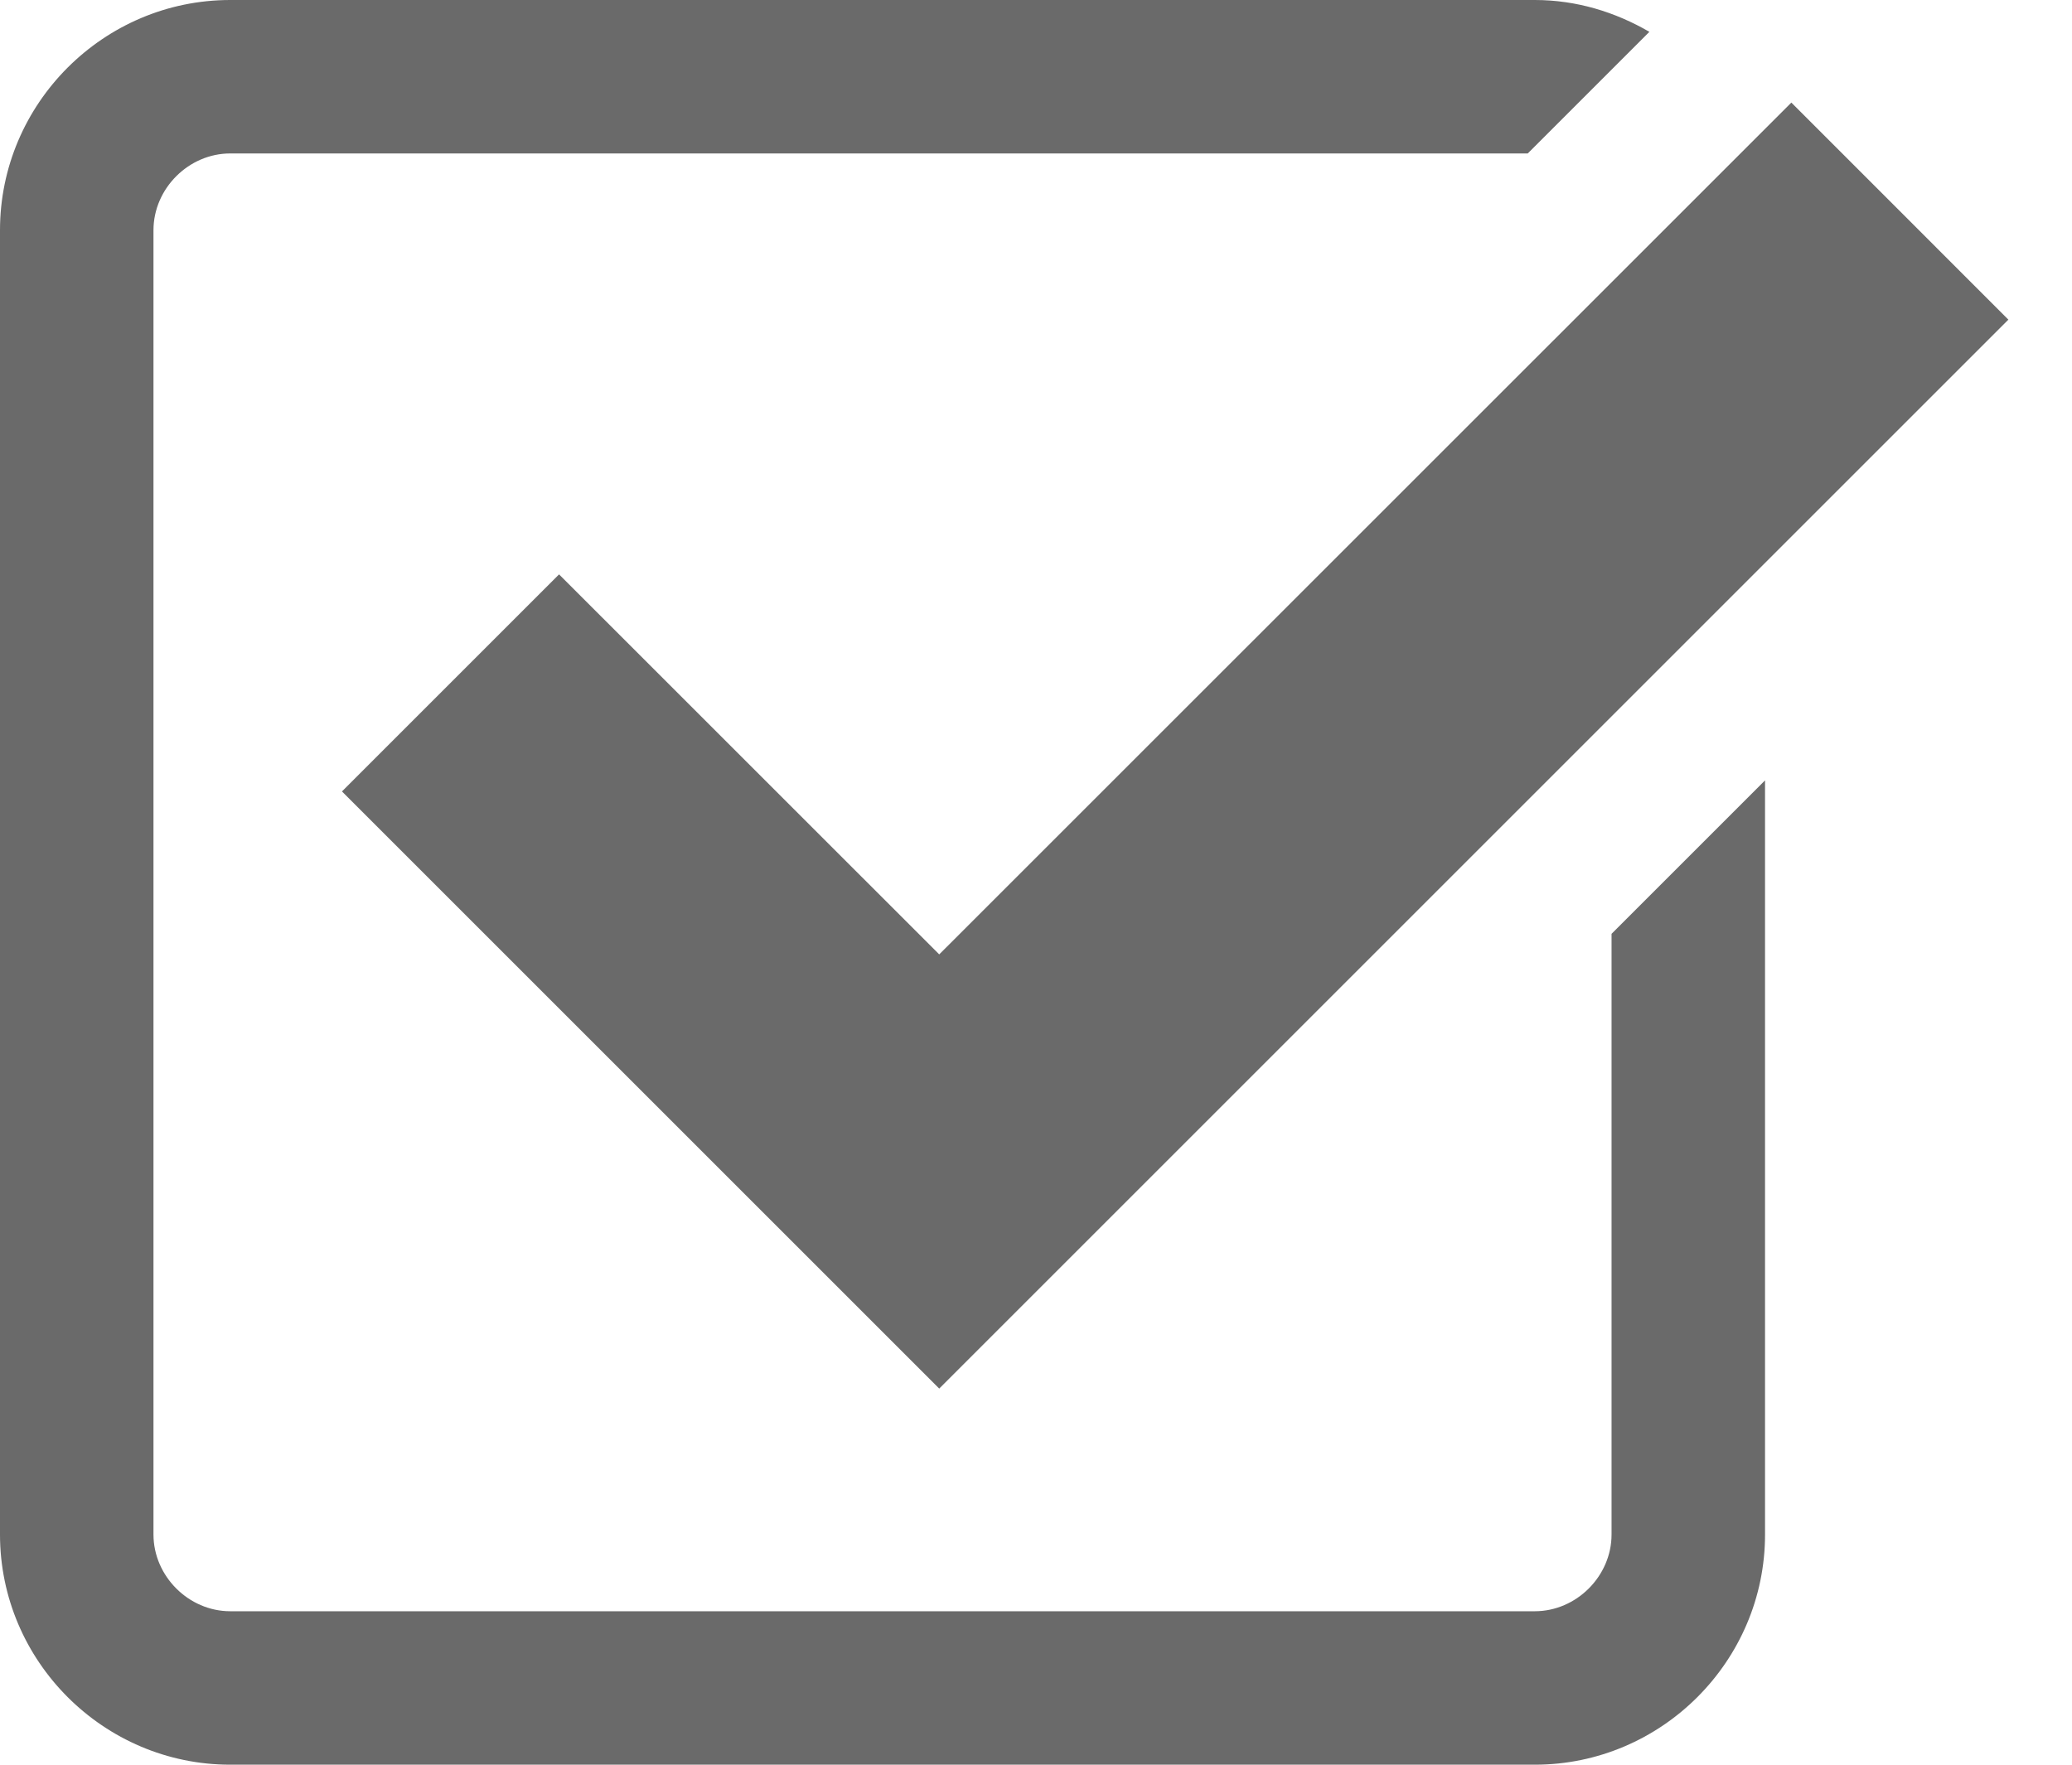
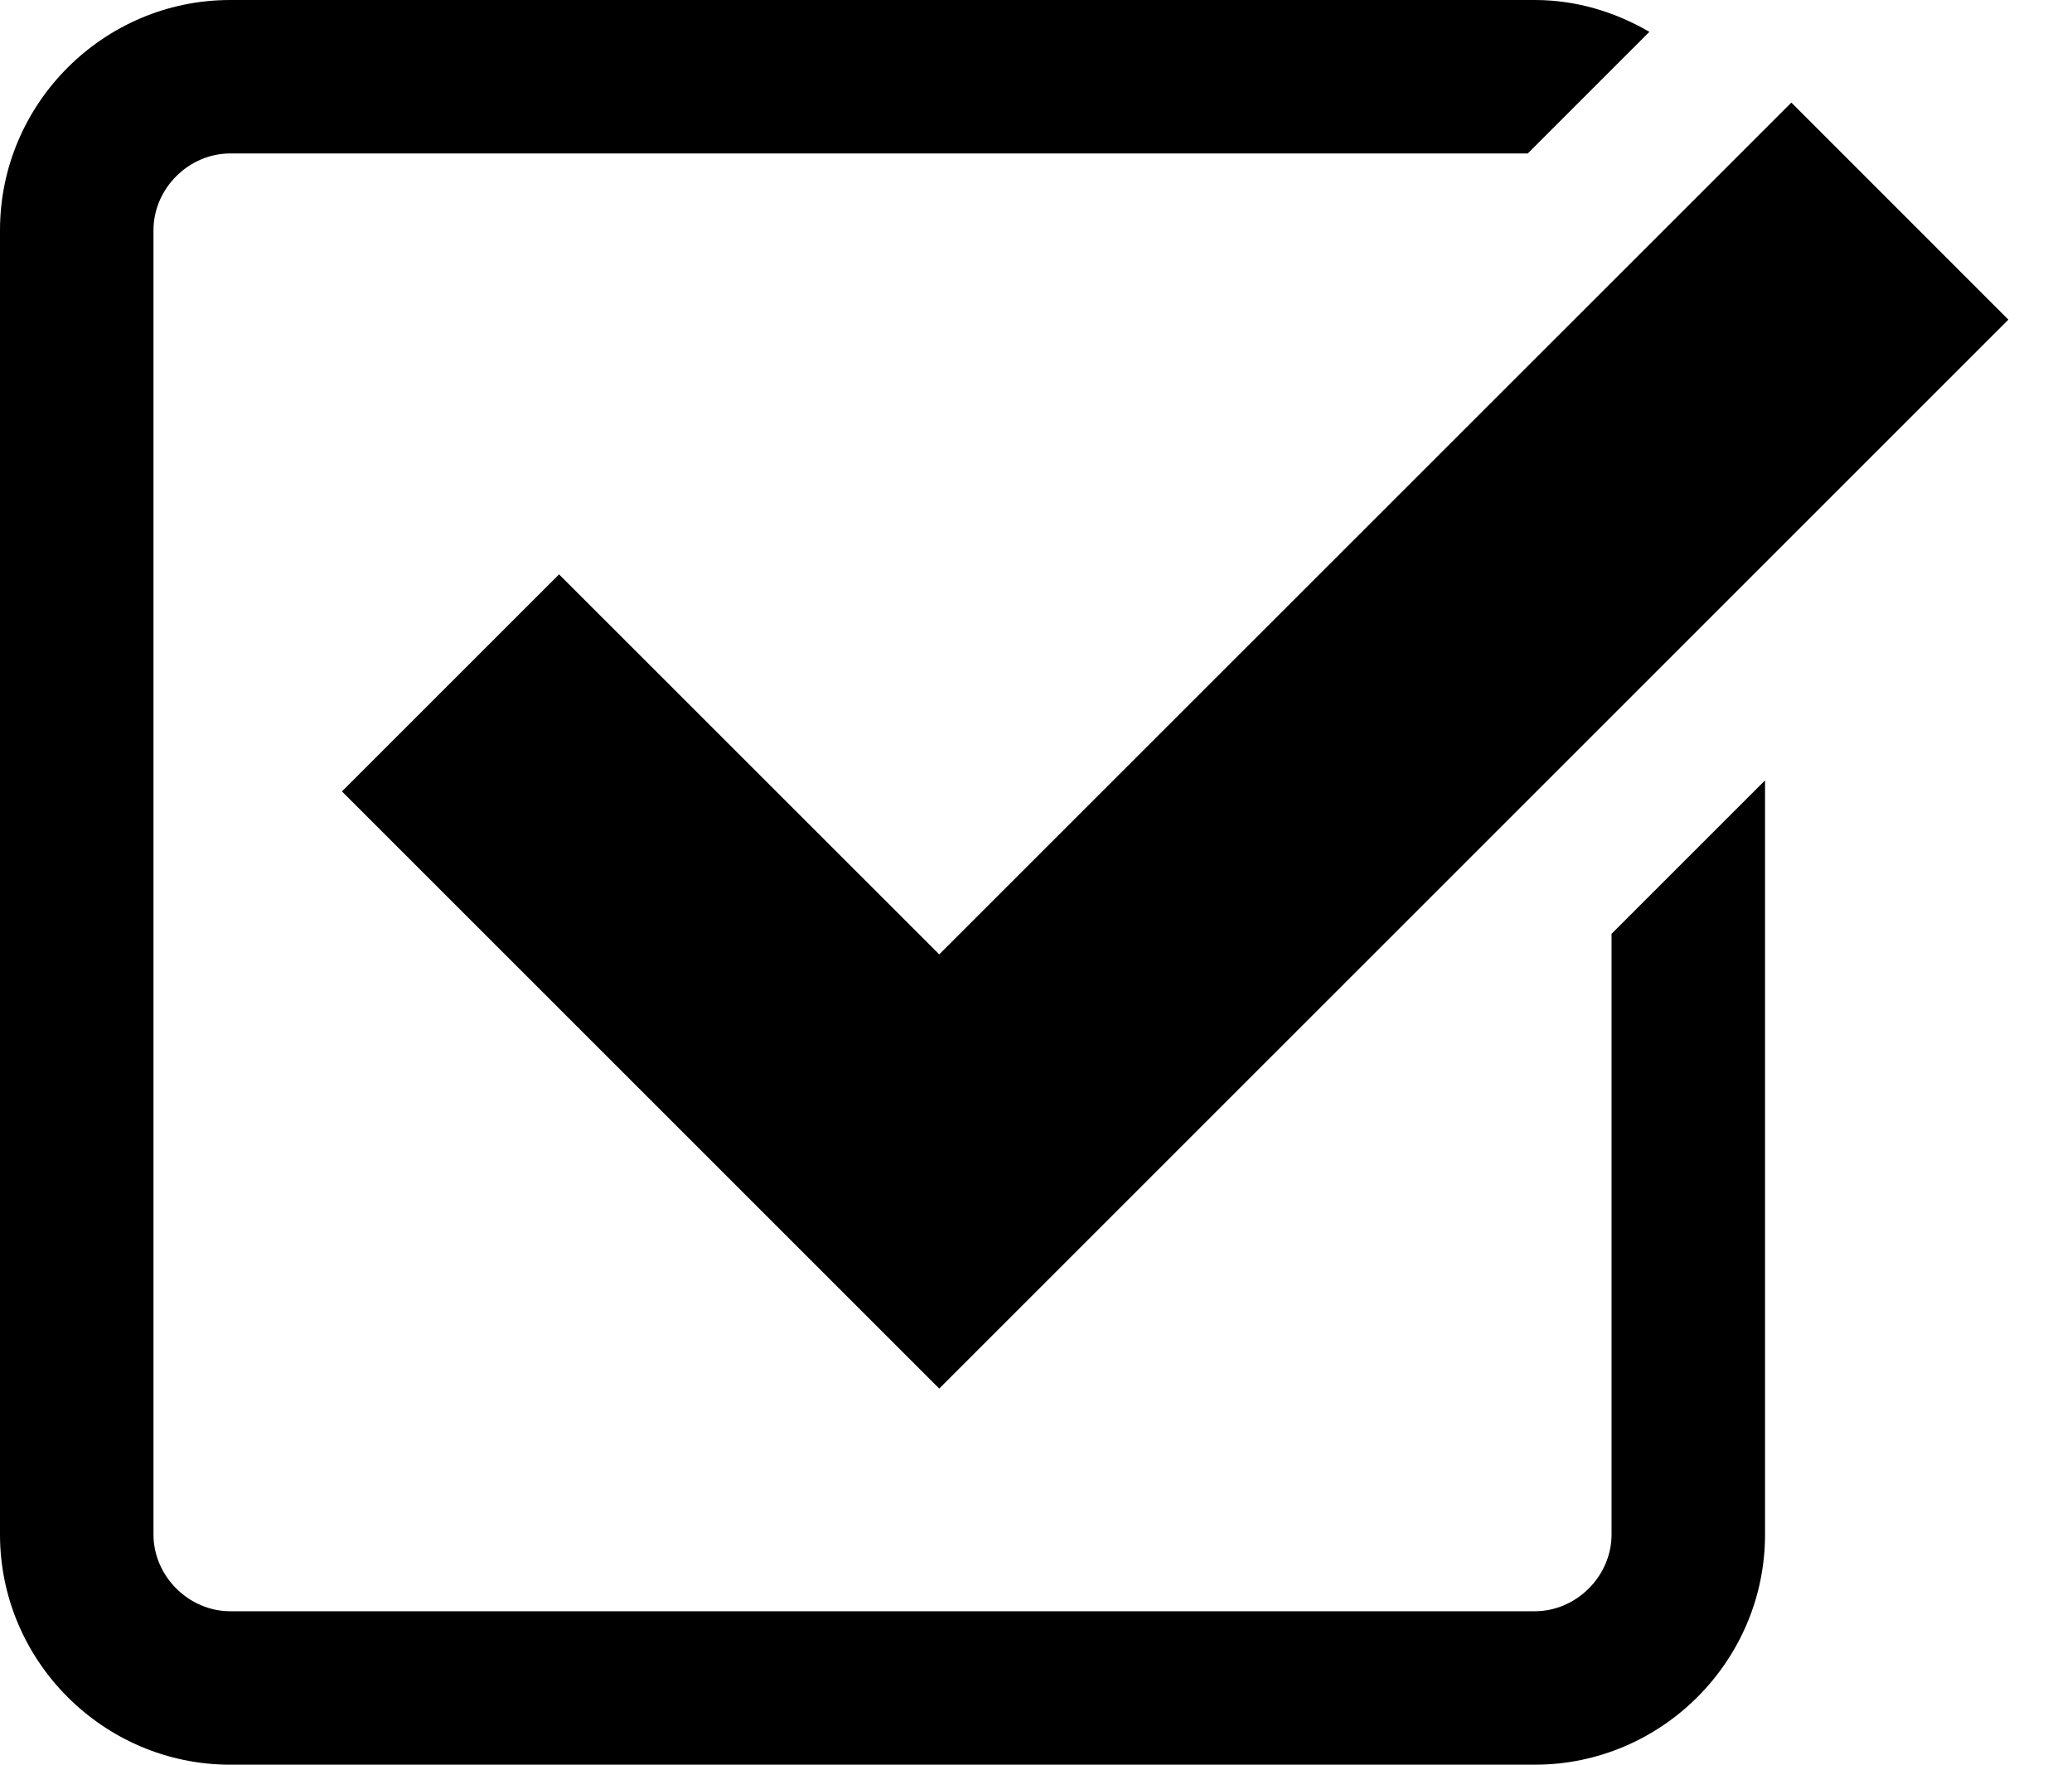
<svg xmlns="http://www.w3.org/2000/svg" version="1.1" x="0px" y="0px" width="27px" height="23px" viewBox="0 0 27 23" enable-background="new 0 0 27 23" xml:space="preserve">
  <g id="Layer_1">
</g>
  <g id="Layer_2">
    <g>
-       <polygon points="7.285,7.486 4.456,10.315 12.239,18.098 26.171,4.166 23.343,1.337 12.239,12.439   " fill="#6a6a6a" />
-       <path d="M21,20c0,0.542-0.458,1-1,1H3c-0.542,0-1-0.458-1-1V3c0-0.542,0.458-1,1-1h16.908l1.585-1.585C21.051,0.158,20.545,0,20,0    H3C1.35,0,0,1.35,0,3v17c0,1.65,1.35,3,3,3h17c1.65,0,3-1.35,3-3v-9.829l-2,2V20z" fill="#6a6a6a" />
+       <polygon points="7.285,7.486 4.456,10.315 12.239,18.098 26.171,4.166 23.343,1.337 12.239,12.439   " fill="#000" />
+       <path d="M21,20c0,0.542-0.458,1-1,1H3c-0.542,0-1-0.458-1-1V3c0-0.542,0.458-1,1-1h16.908l1.585-1.585C21.051,0.158,20.545,0,20,0    H3C1.35,0,0,1.35,0,3v17c0,1.65,1.35,3,3,3h17c1.65,0,3-1.35,3-3v-9.829l-2,2V20z" fill="#000" />
    </g>
  </g>
</svg>
